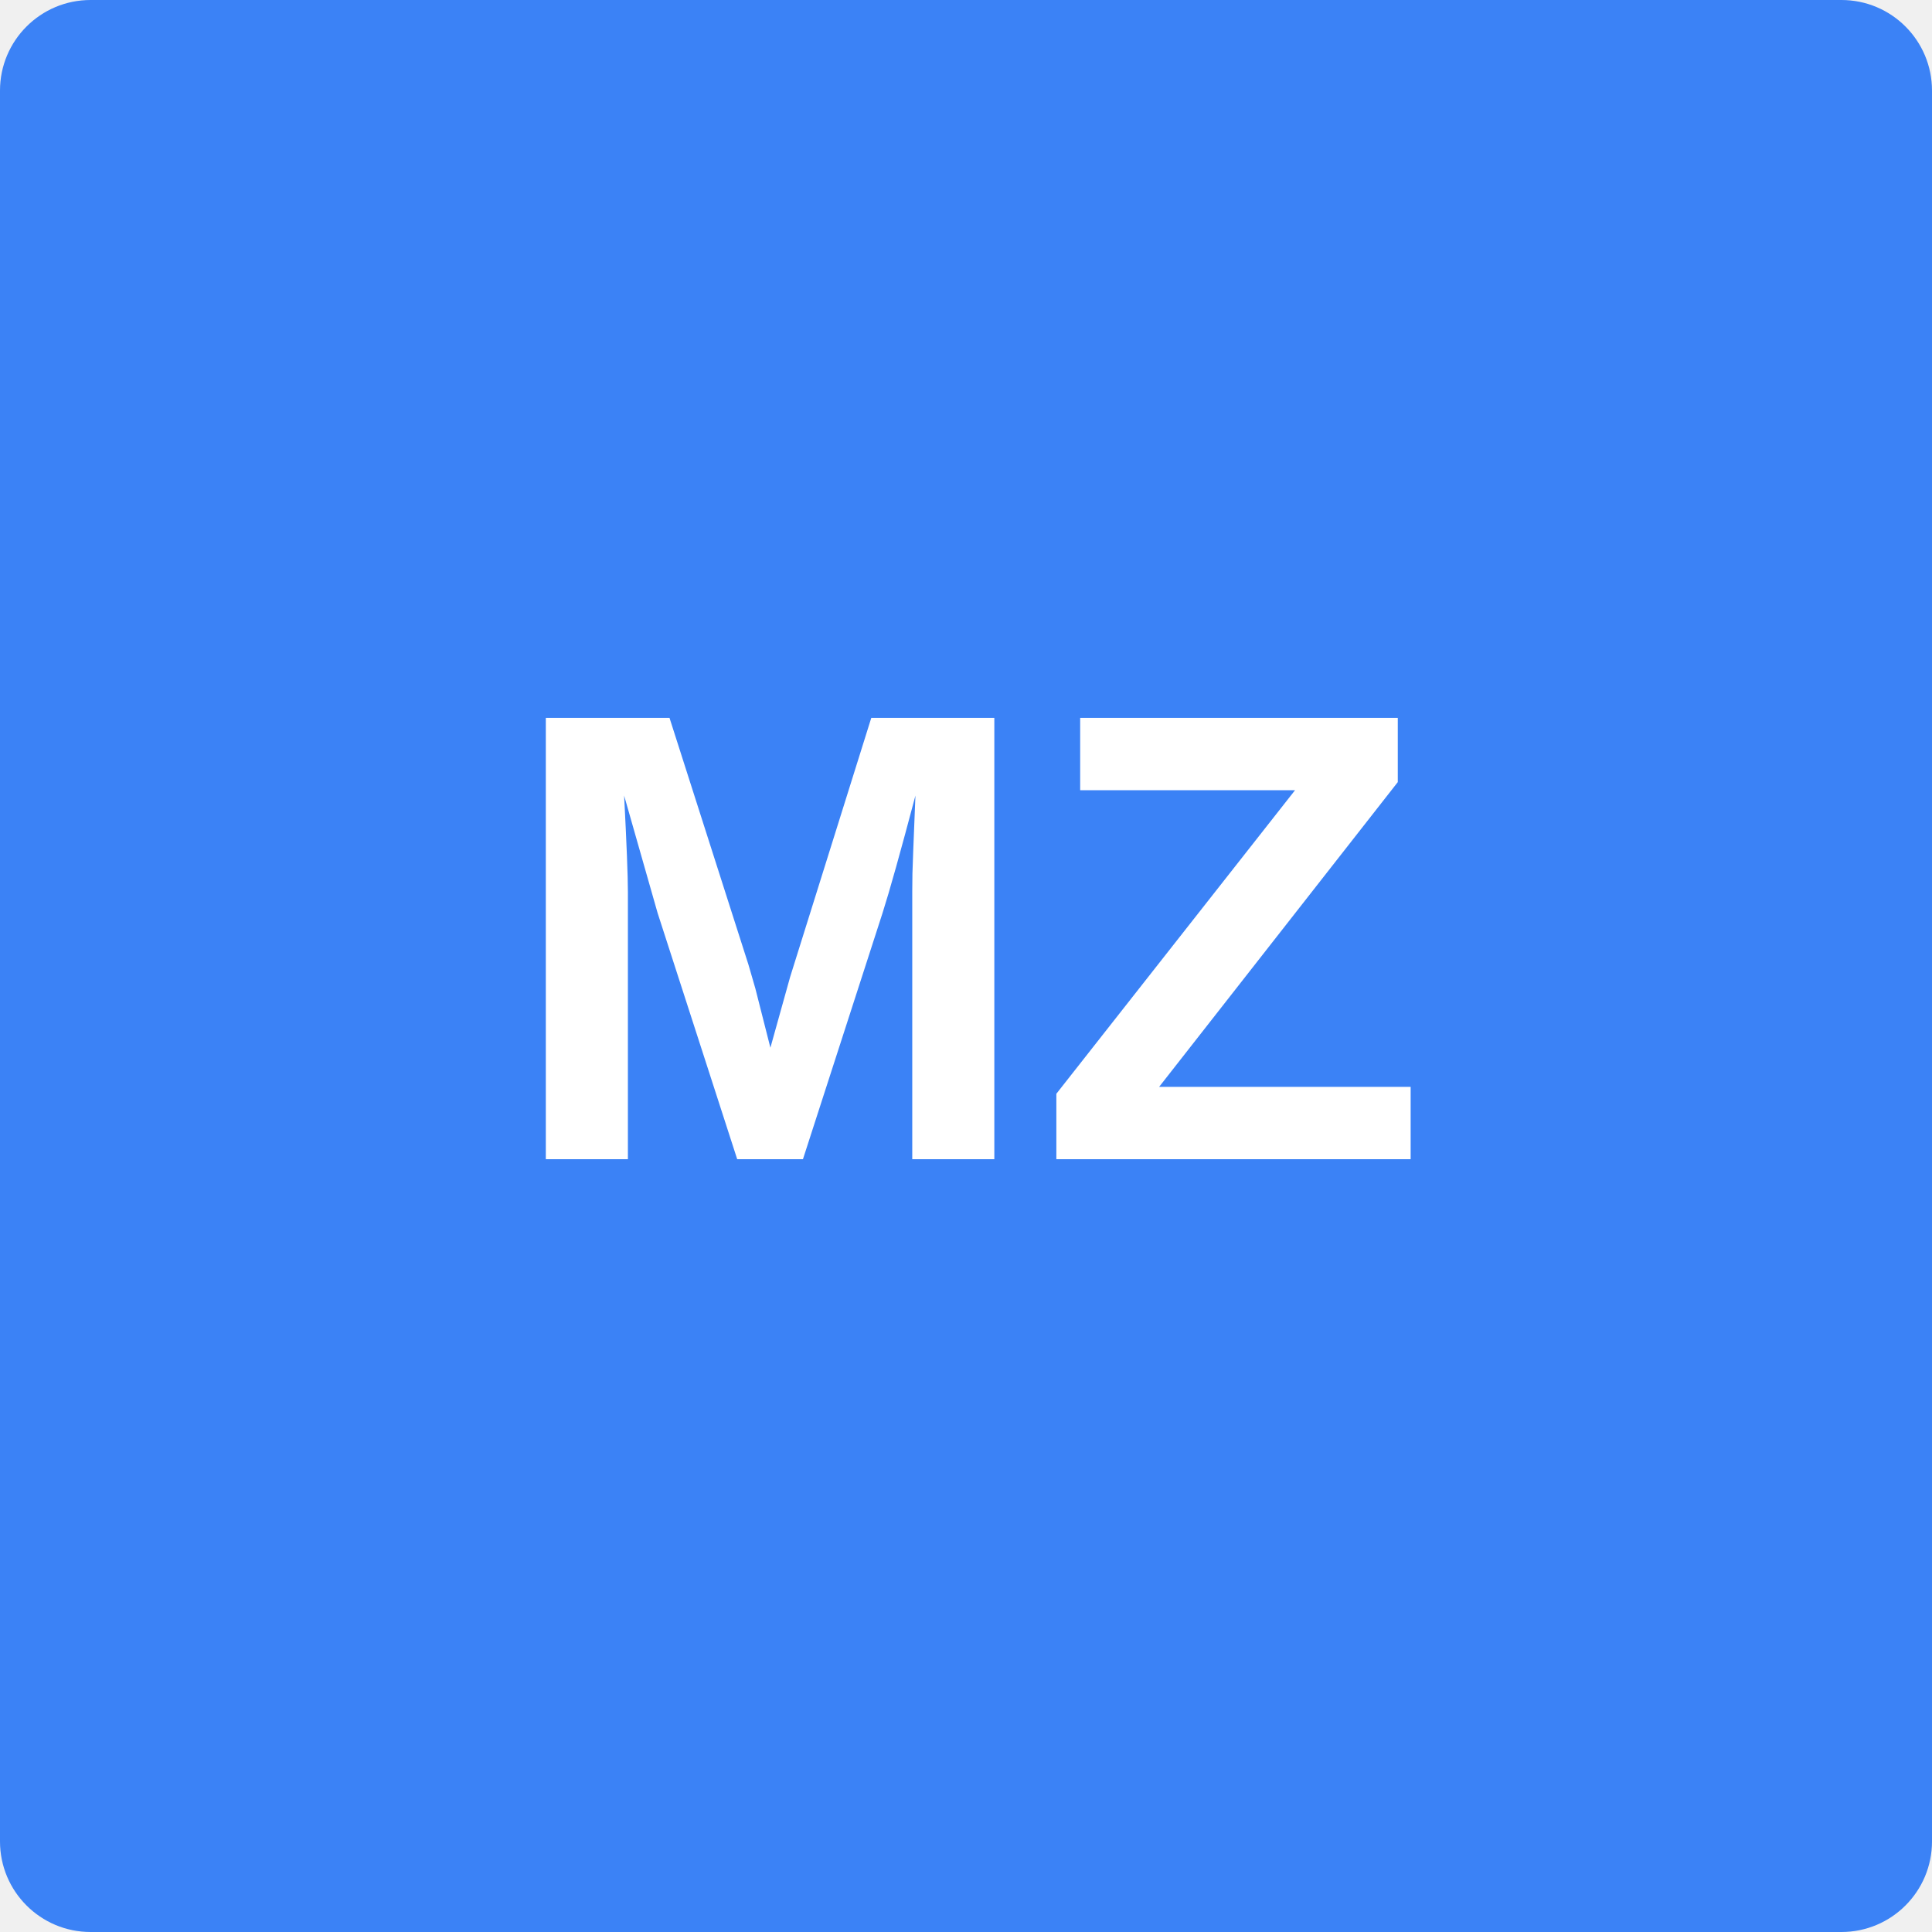
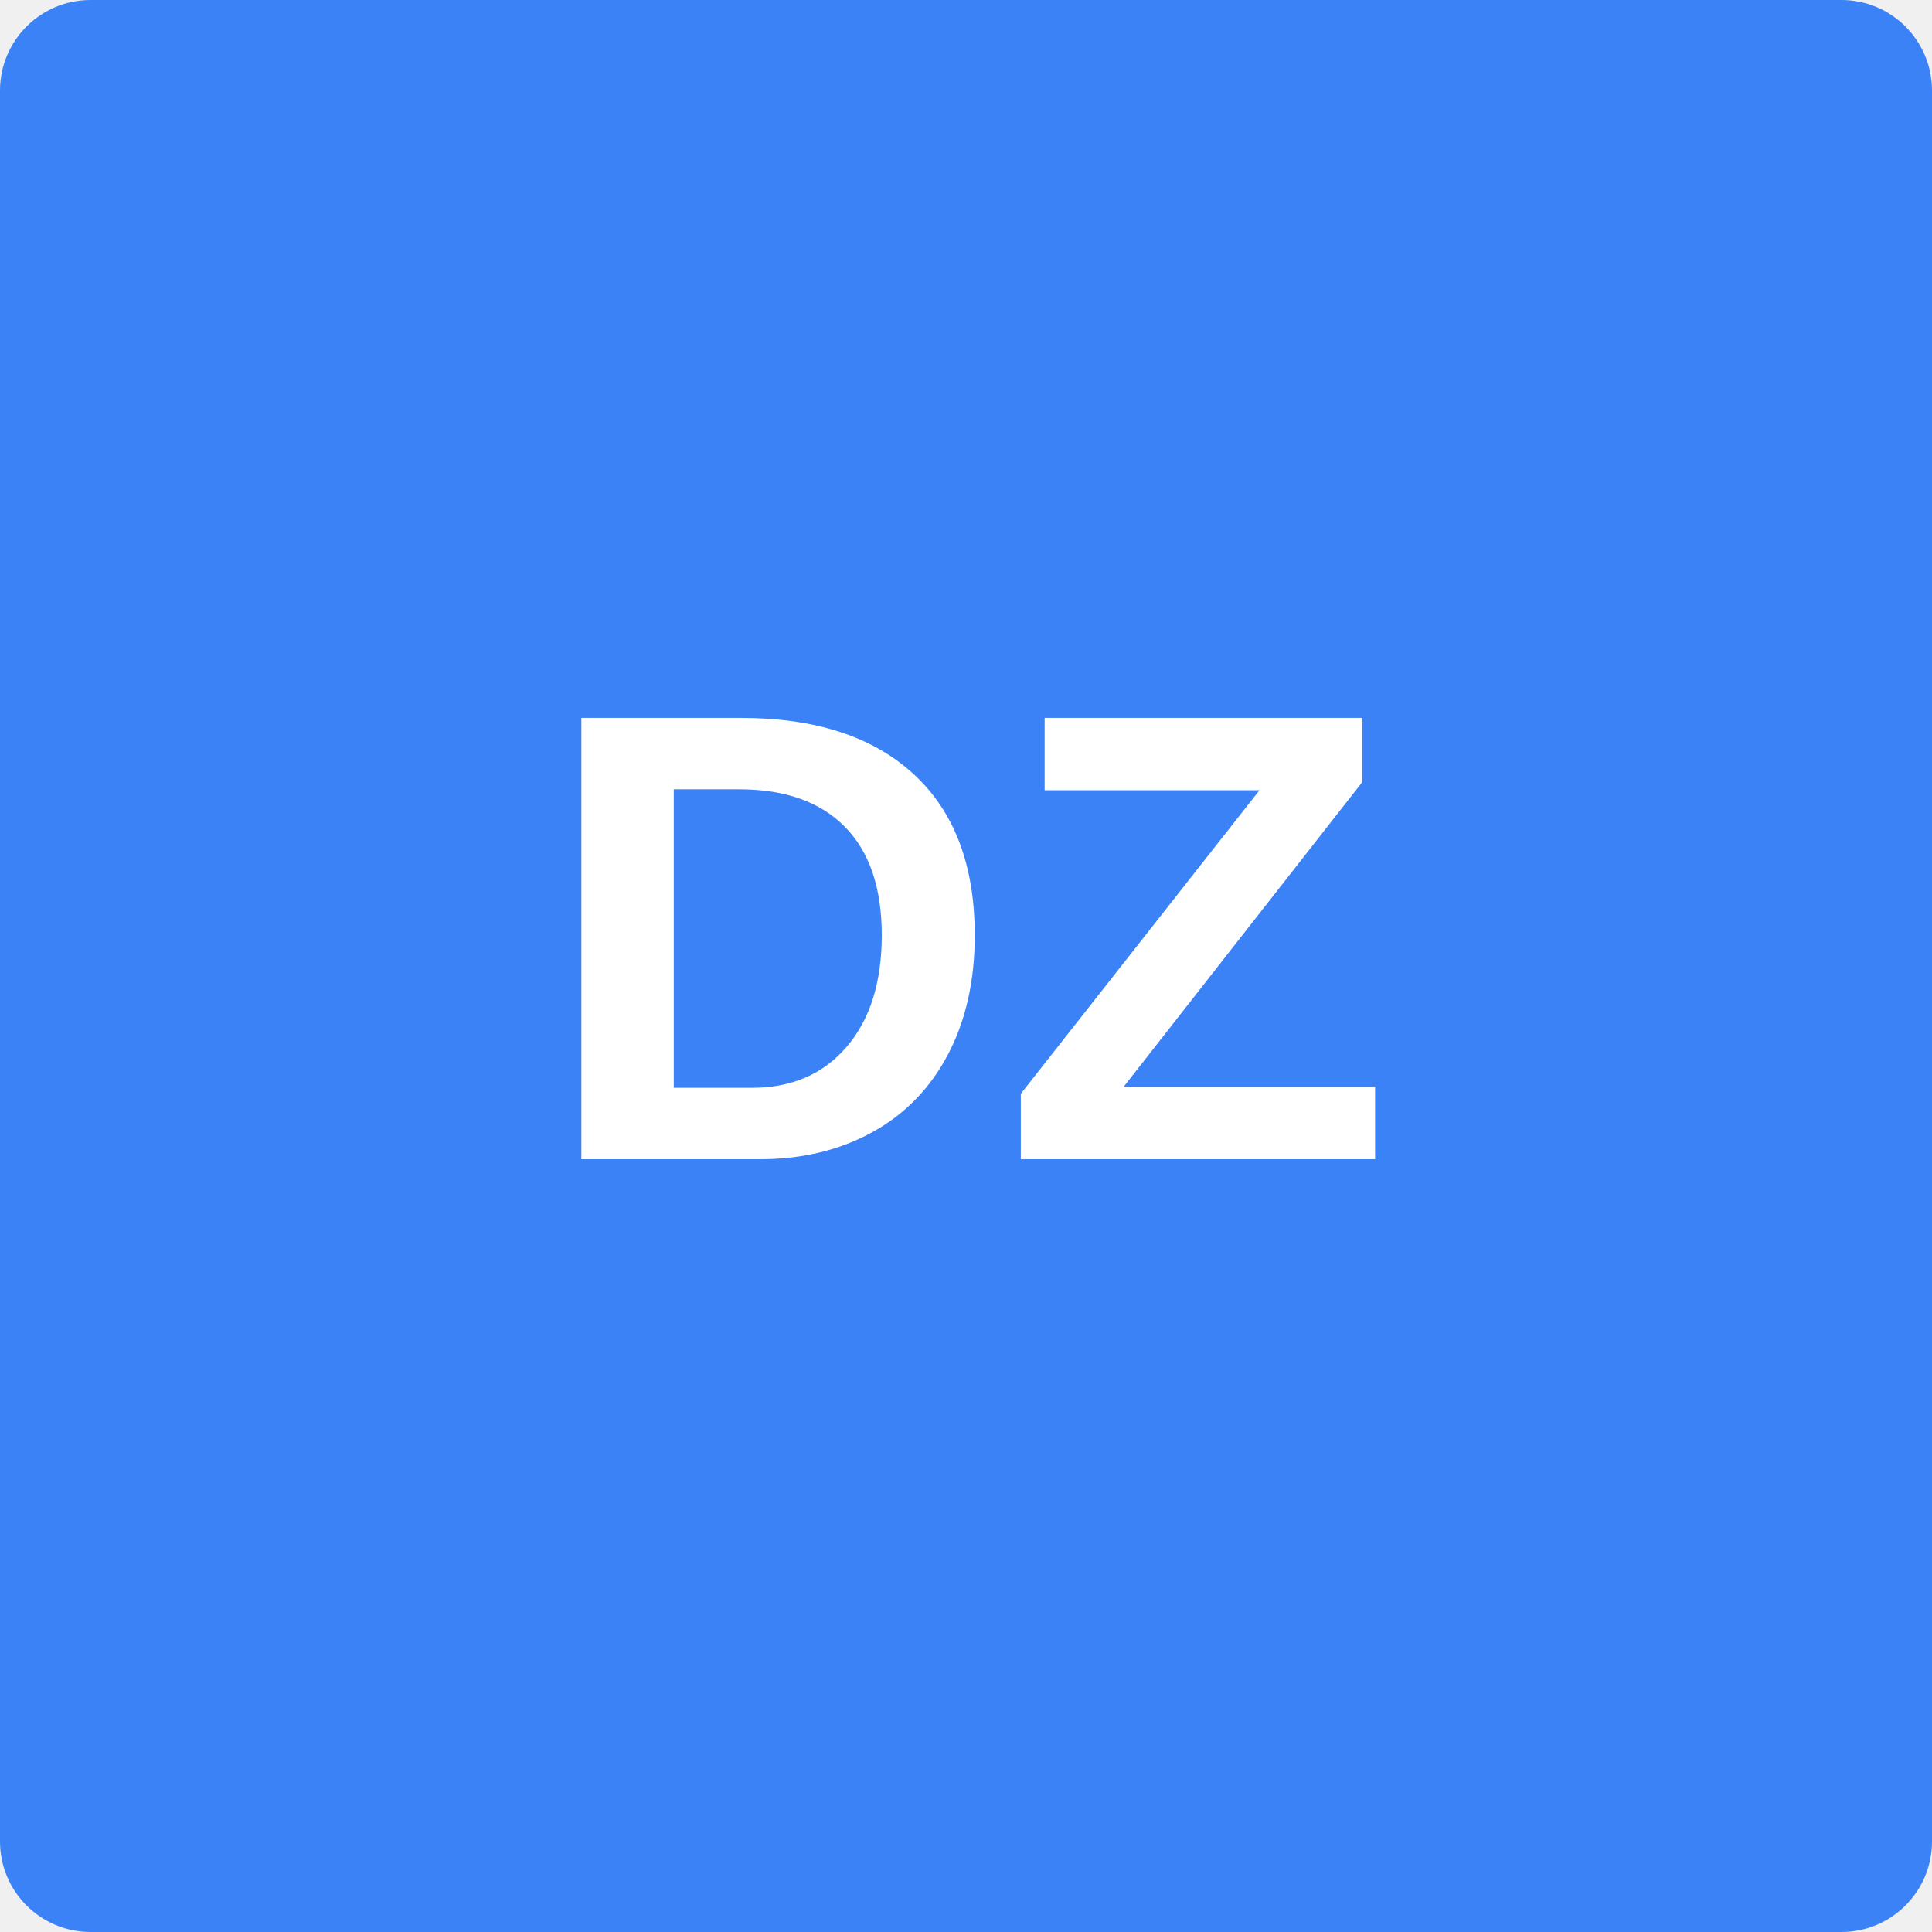
<svg xmlns="http://www.w3.org/2000/svg" width="512" height="512">
  <rect width="512" height="512" rx="24" fill="#3b82f6" />
-   <text x="50%" y="60%" font-family="Arial, sans-serif" font-size="170" font-weight="bold" fill="white" text-anchor="middle">MZ</text>
+   <text x="50%" y="60%" font-family="Arial, sans-serif" font-size="170" font-weight="bold" fill="white" text-anchor="middle">DZ</text>
</svg>
